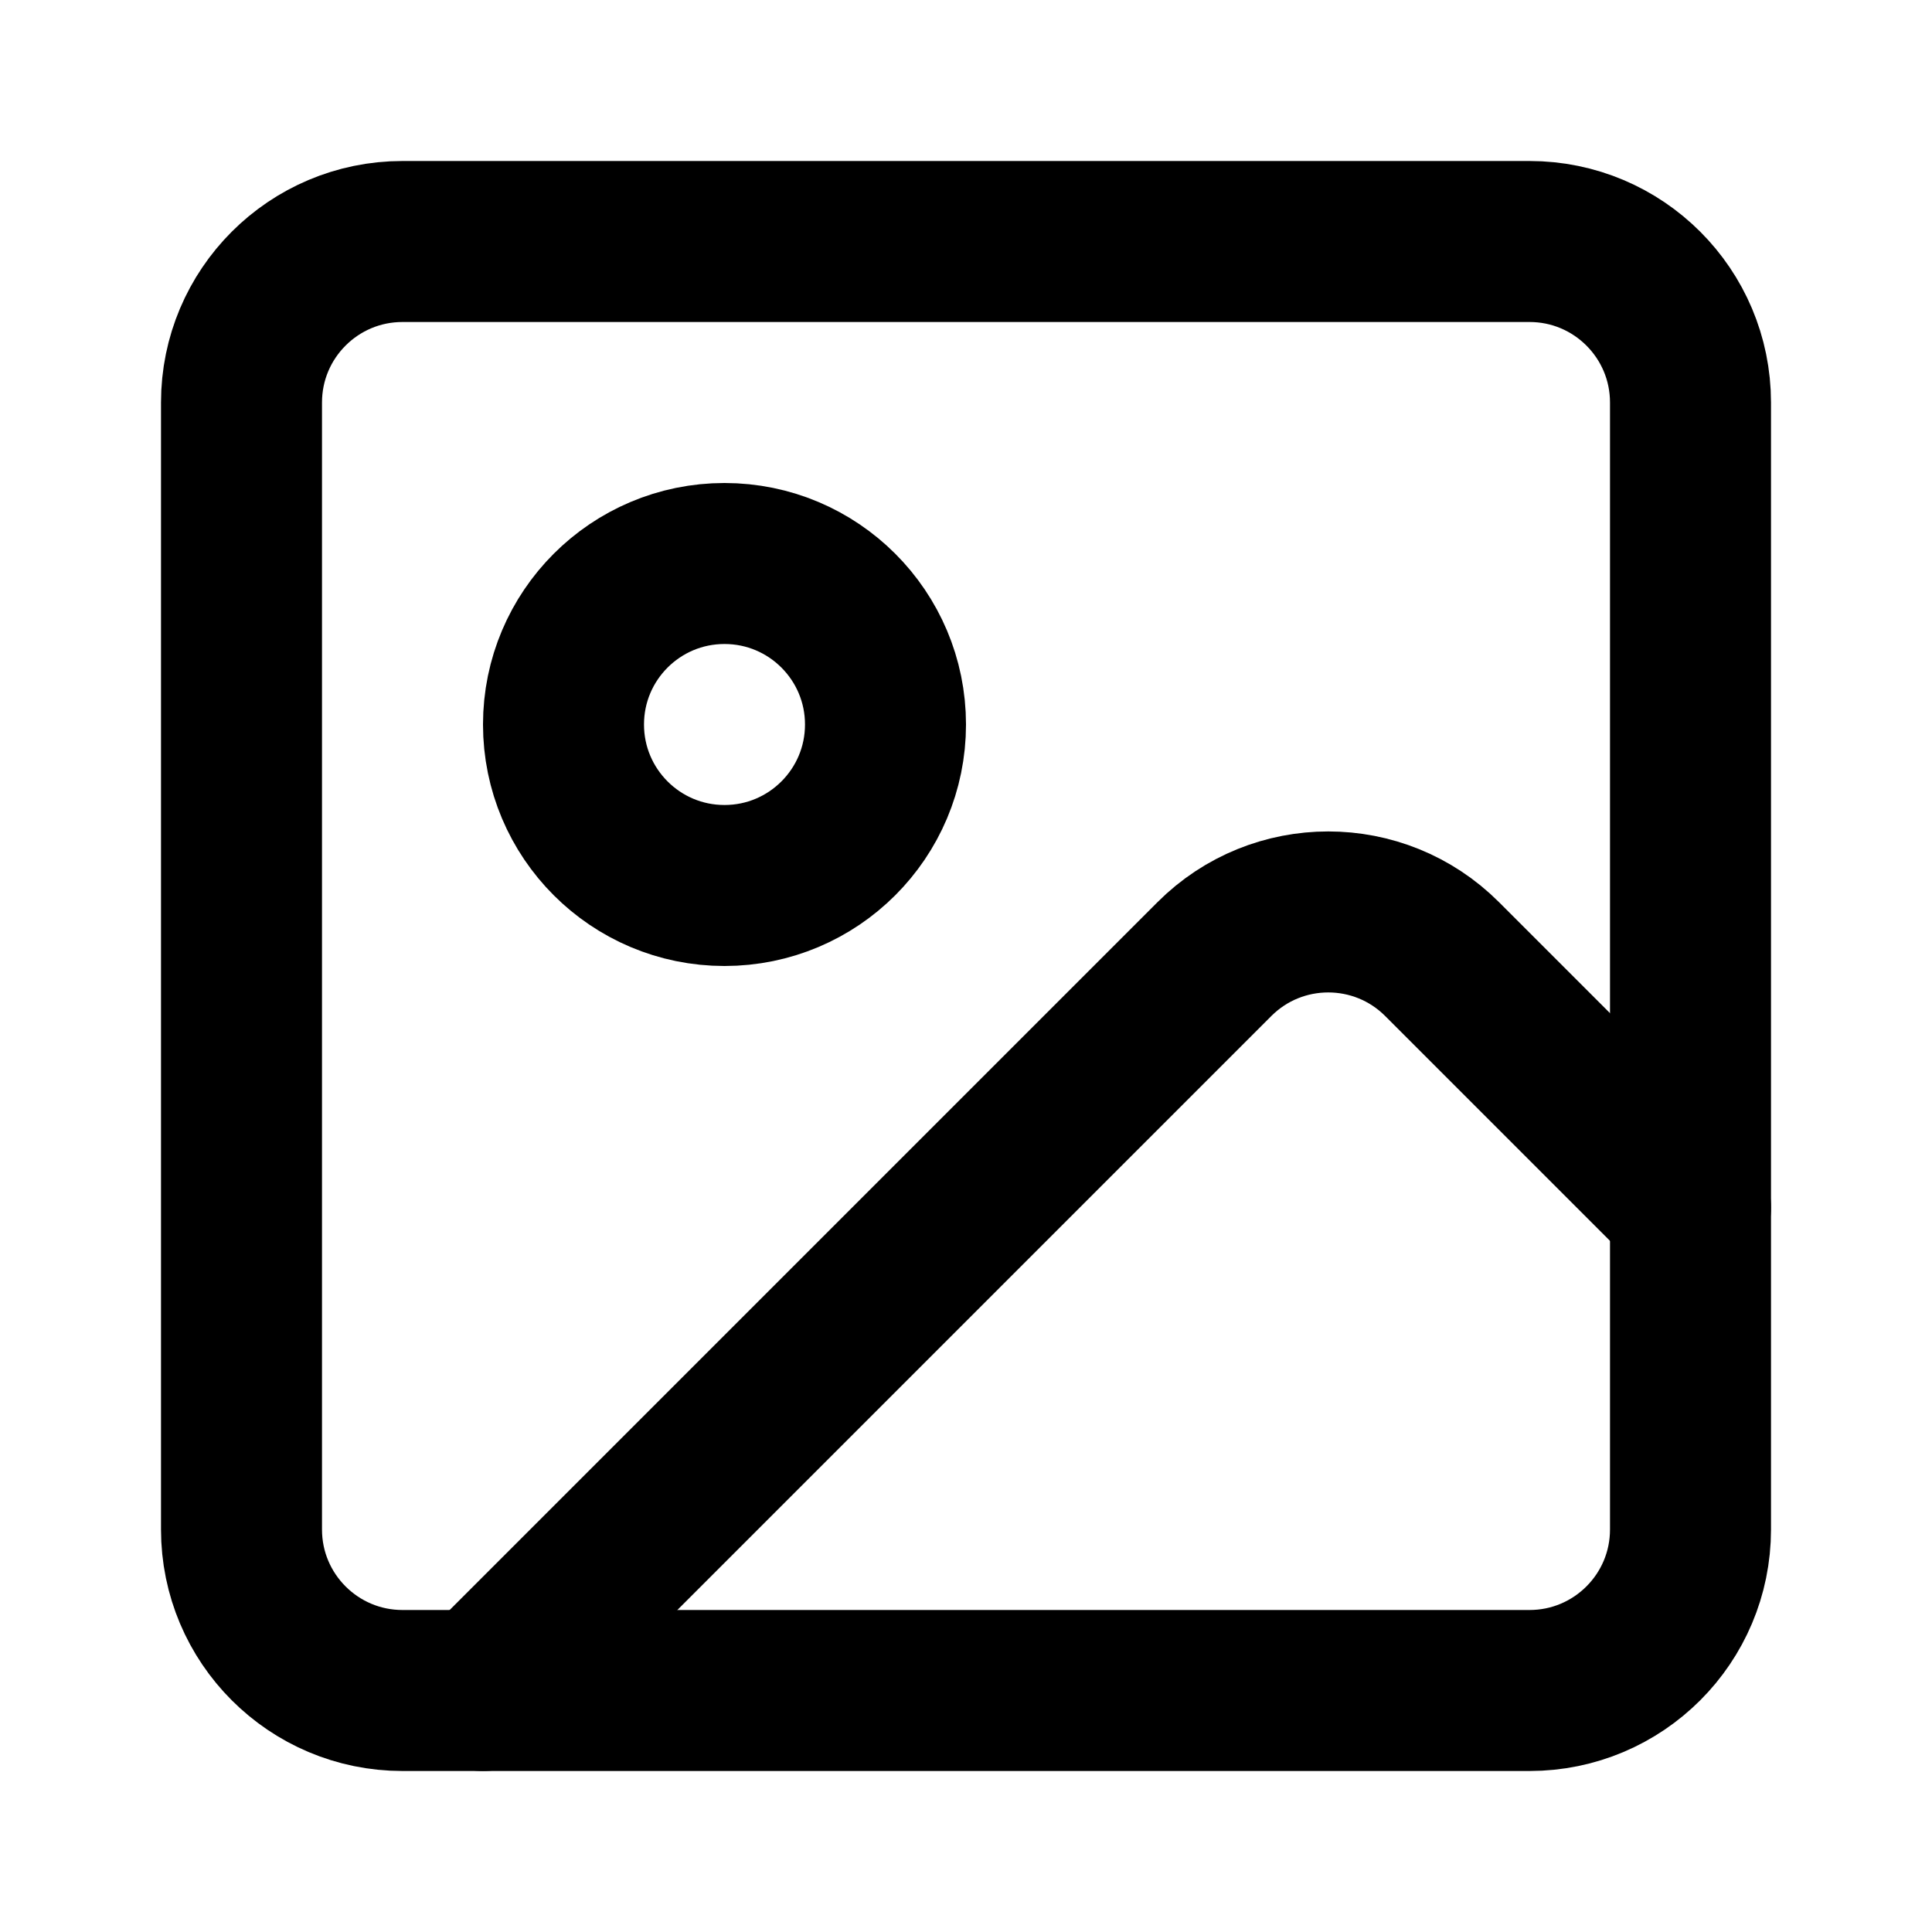
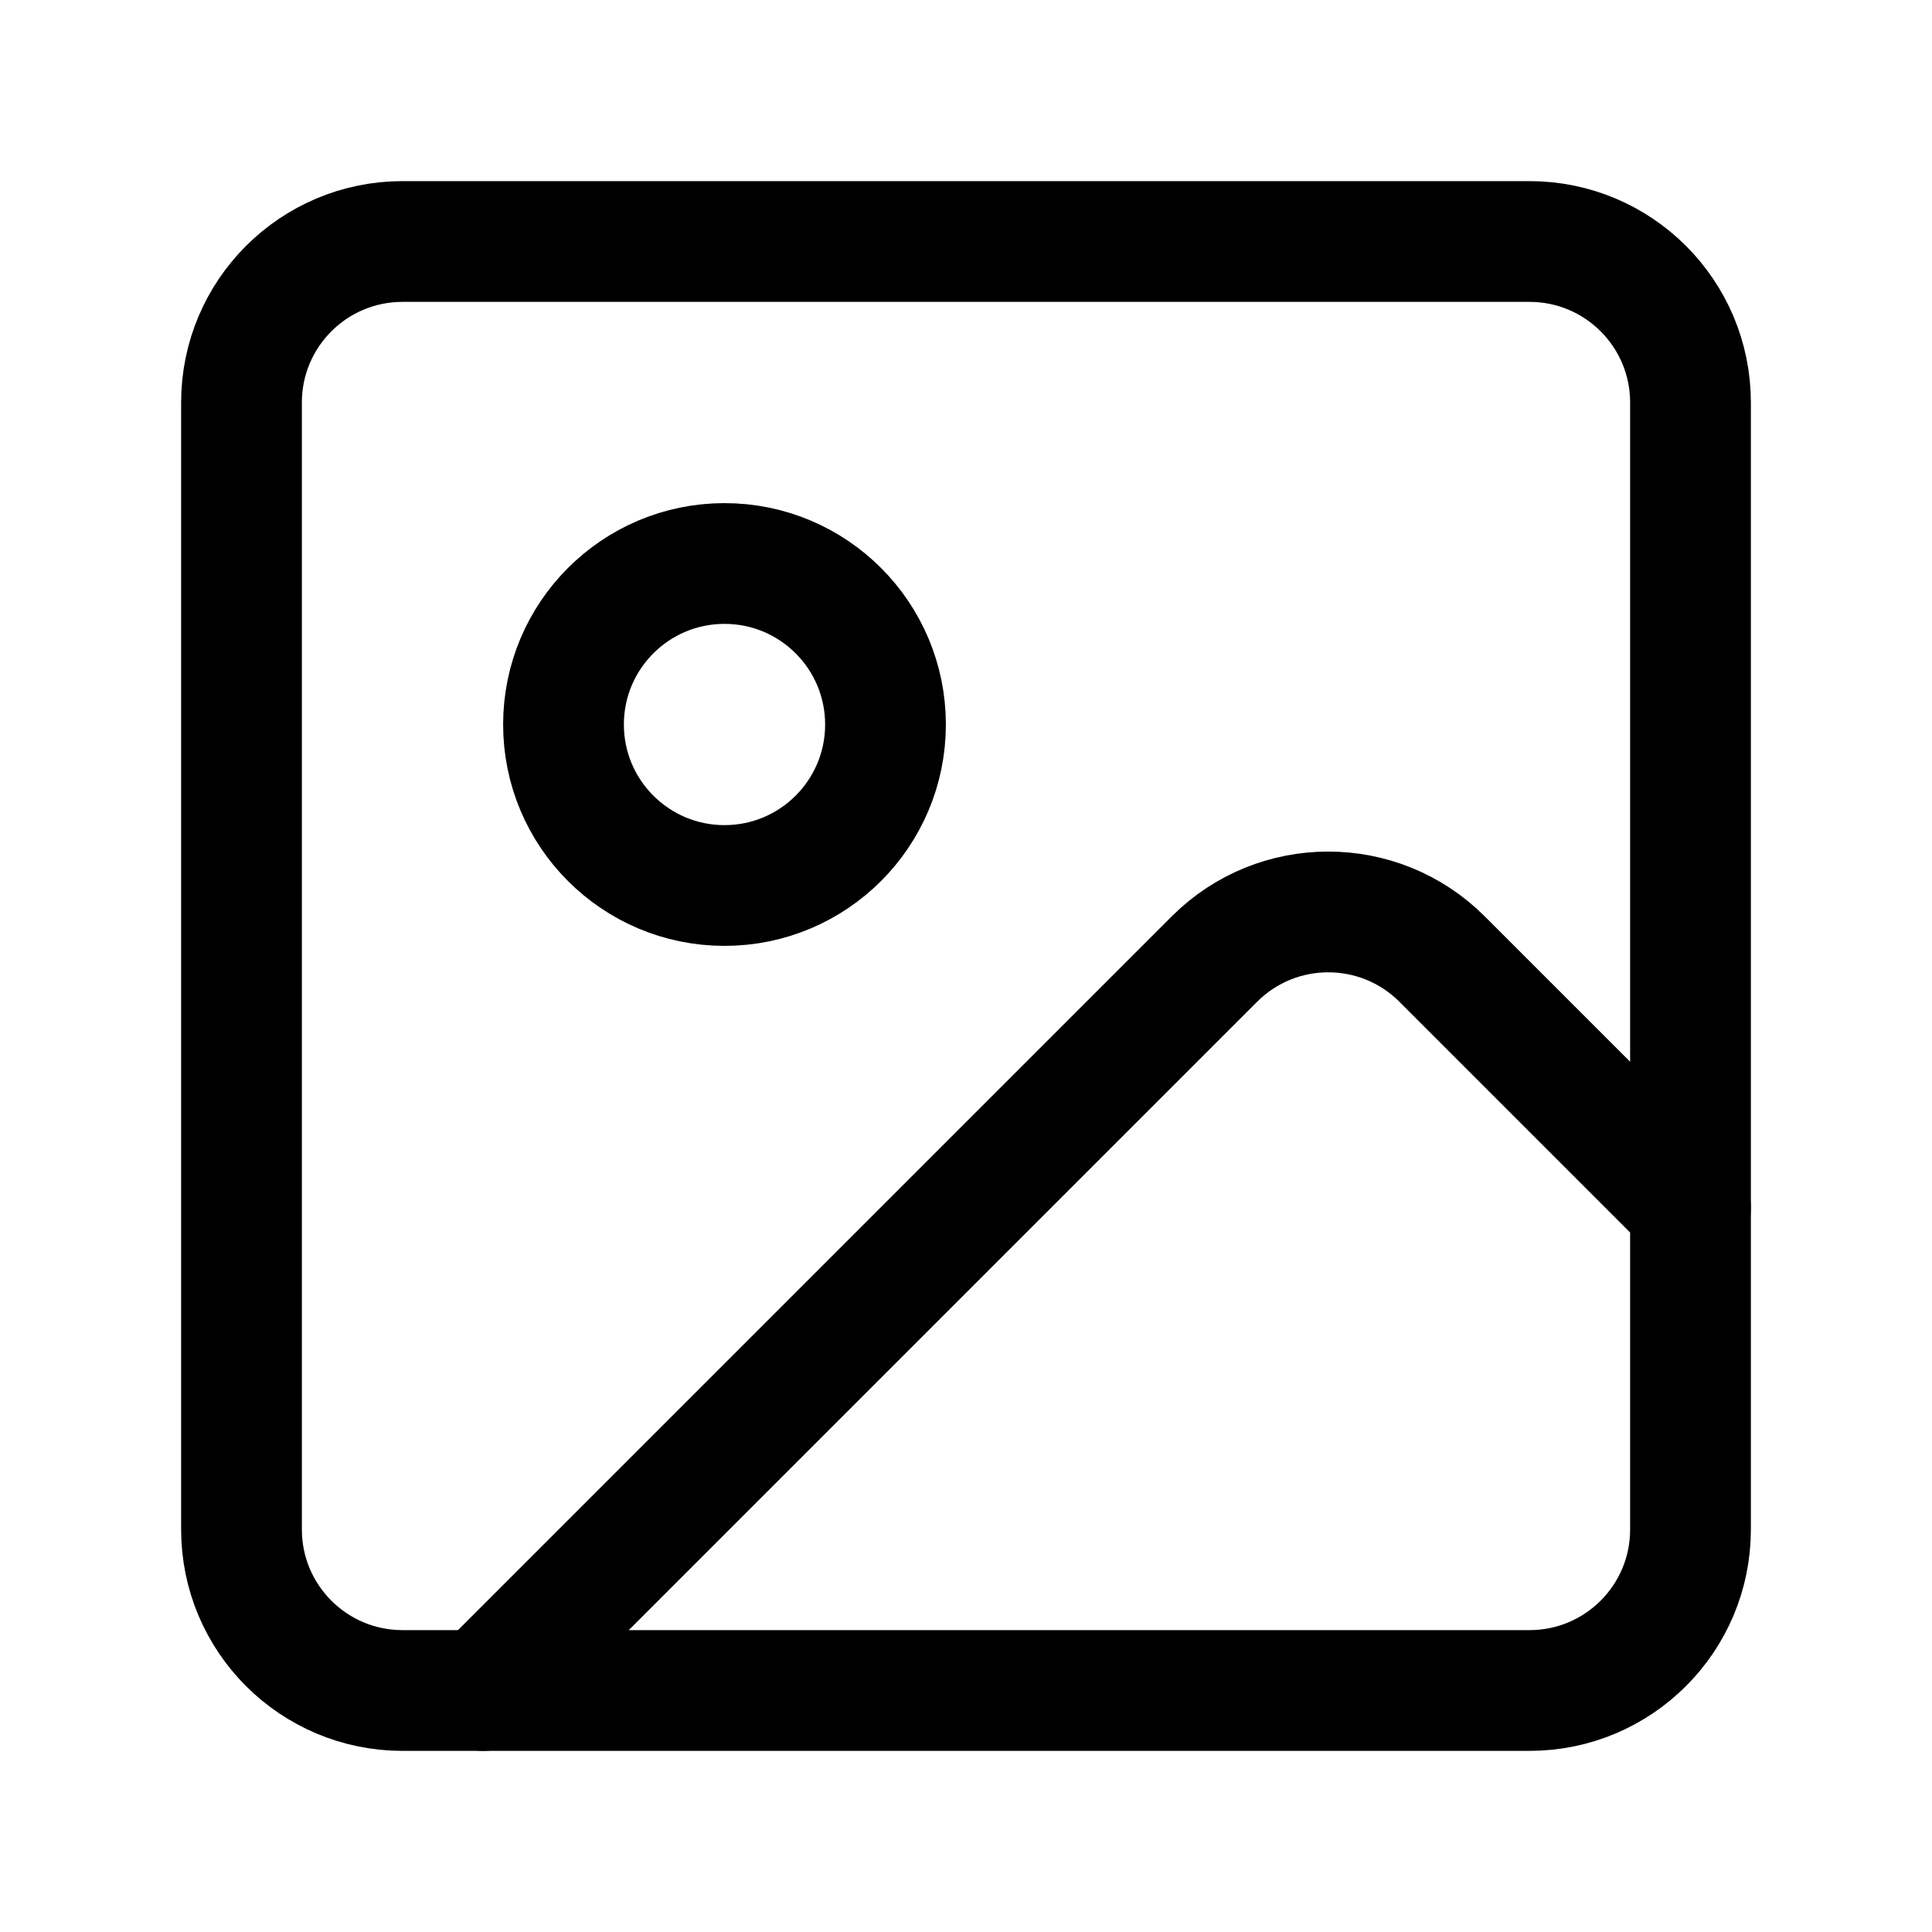
- <svg xmlns="http://www.w3.org/2000/svg" width="24" height="24" viewBox="0 0 24 24" fill="none" stroke="currentColor" stroke-width="2" stroke-linecap="round" stroke-linejoin="round">
+ <svg xmlns="http://www.w3.org/2000/svg" width="24" height="24" viewBox="0 0 24 24" fill="none" stroke="currentColor" stroke-width="1.5" stroke-linecap="round" stroke-linejoin="round">
  <rect width="18" height="18" x="3" y="3" rx="2" ry="2" />
  <circle cx="9" cy="9" r="2" />
  <path d="m21 15-3.086-3.086a2 2 0 0 0-2.828 0L6 21" />
</svg>
